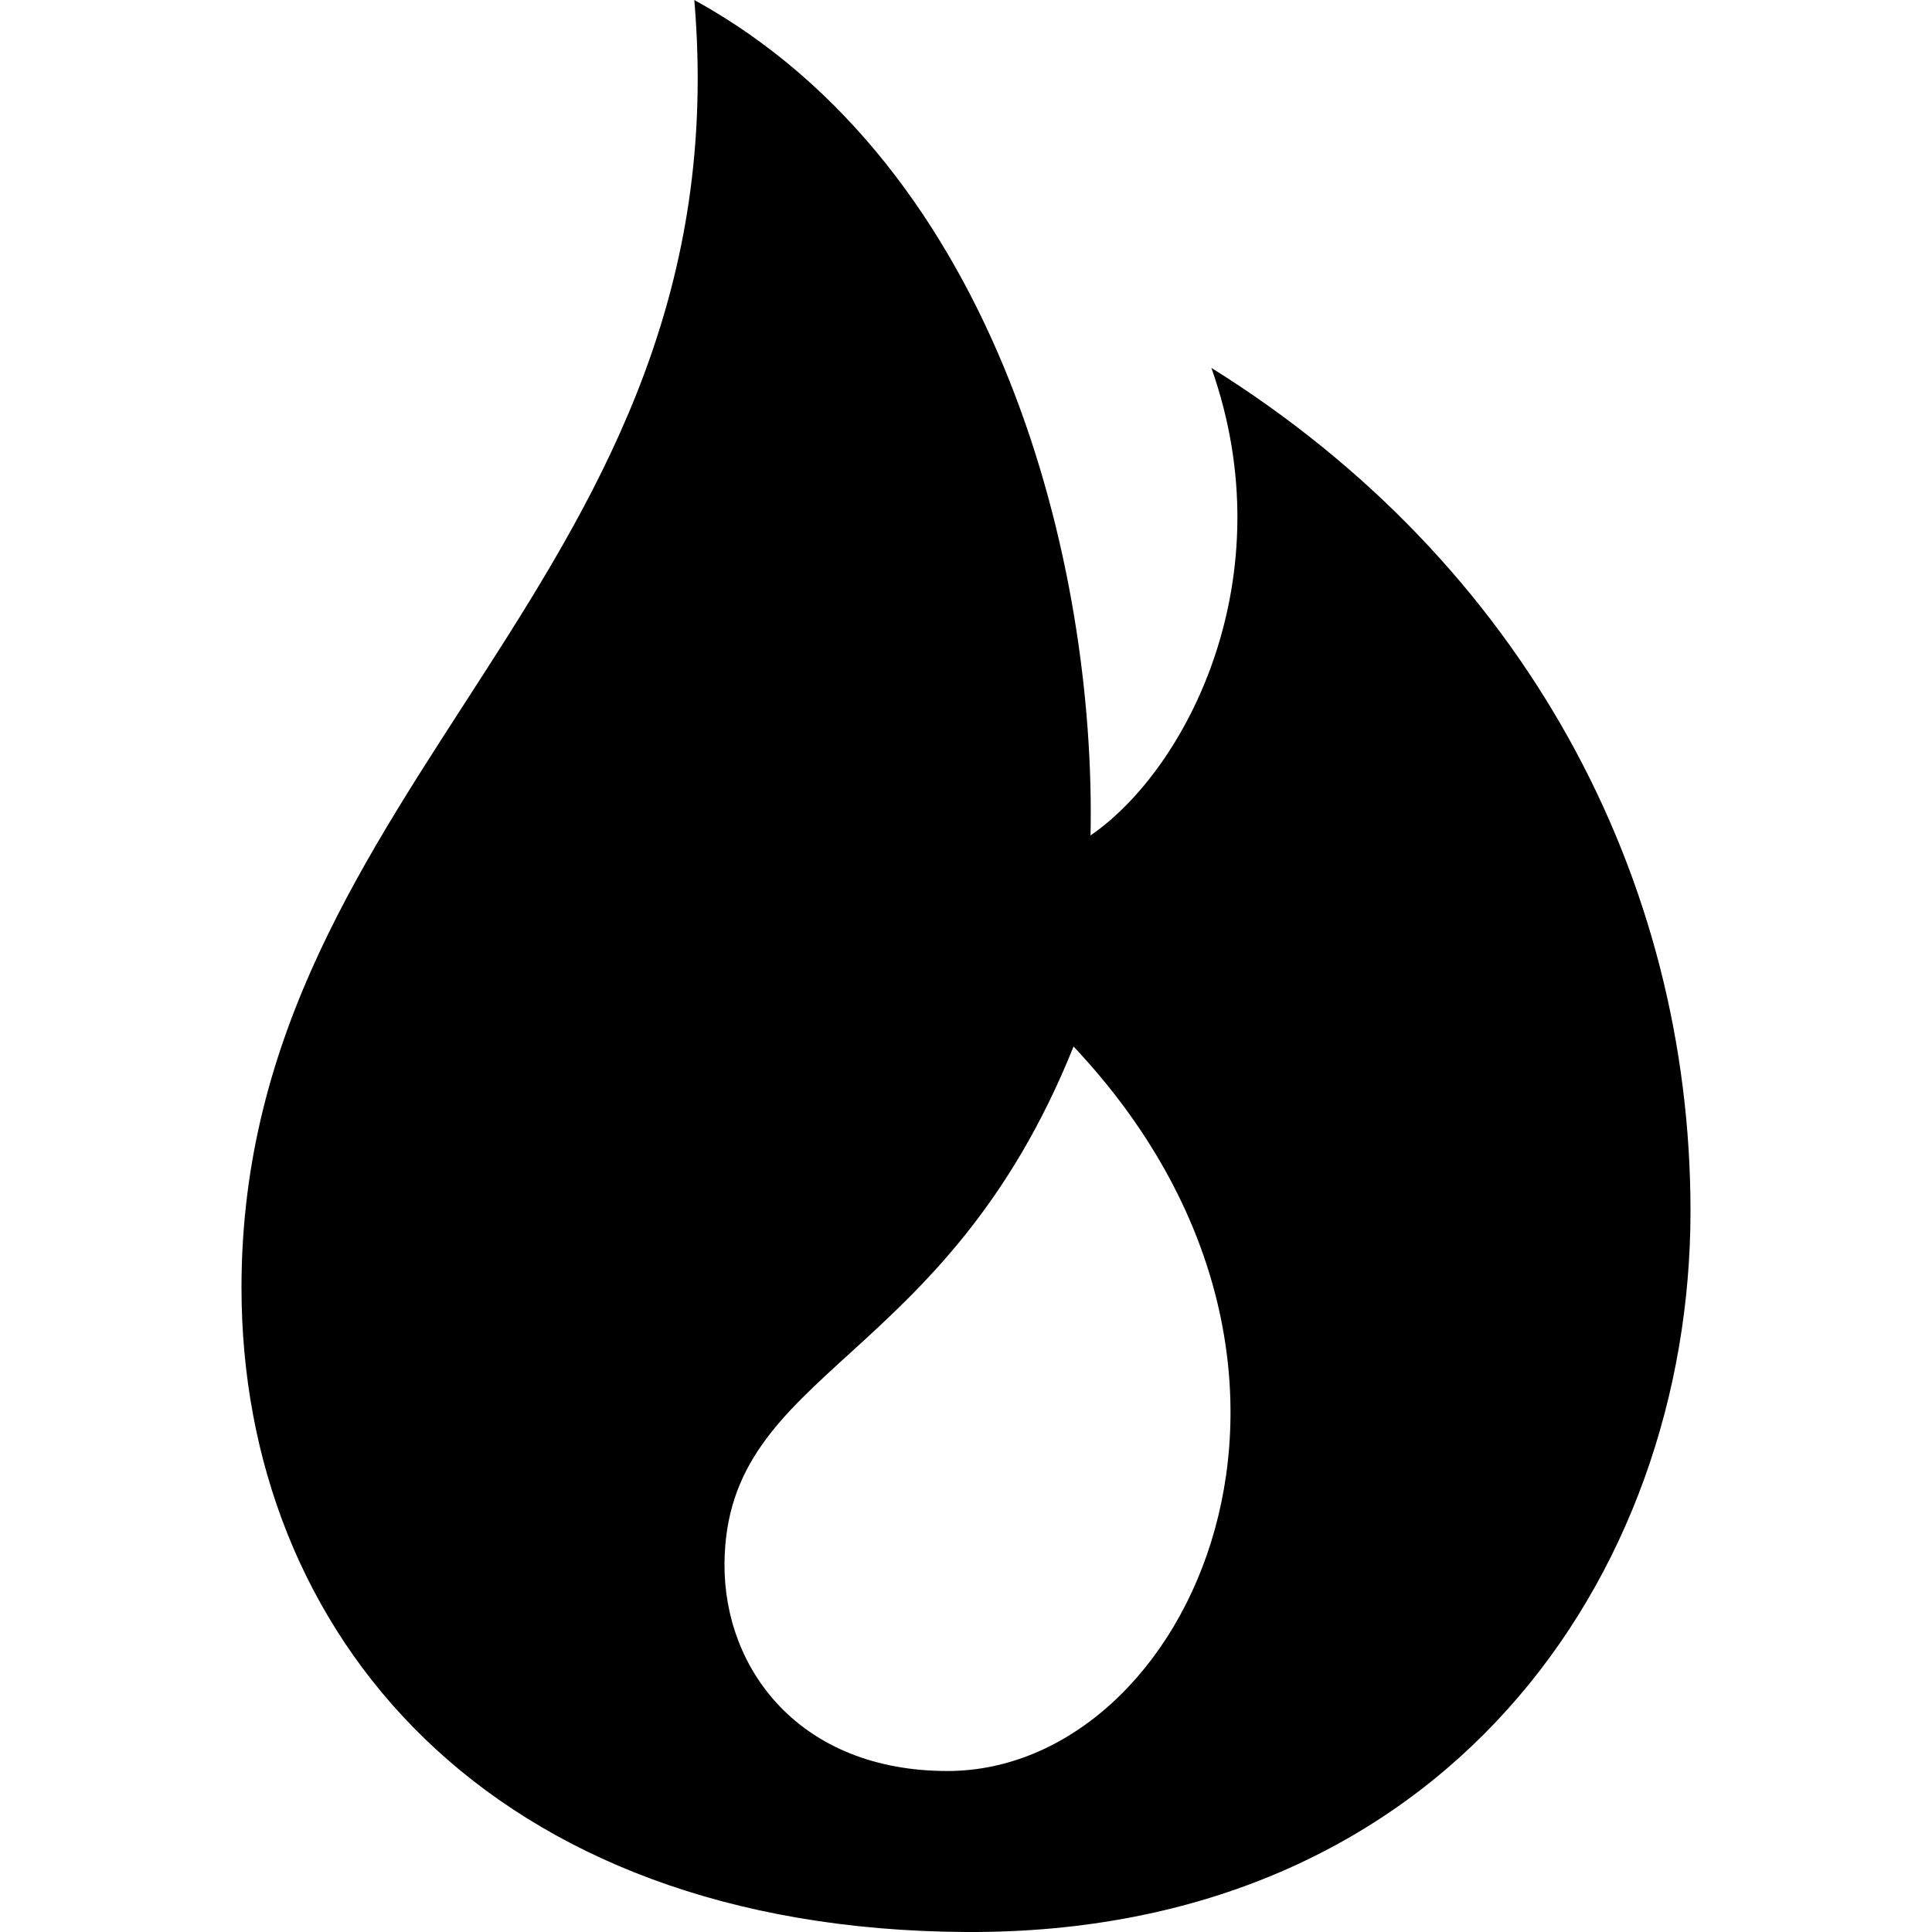
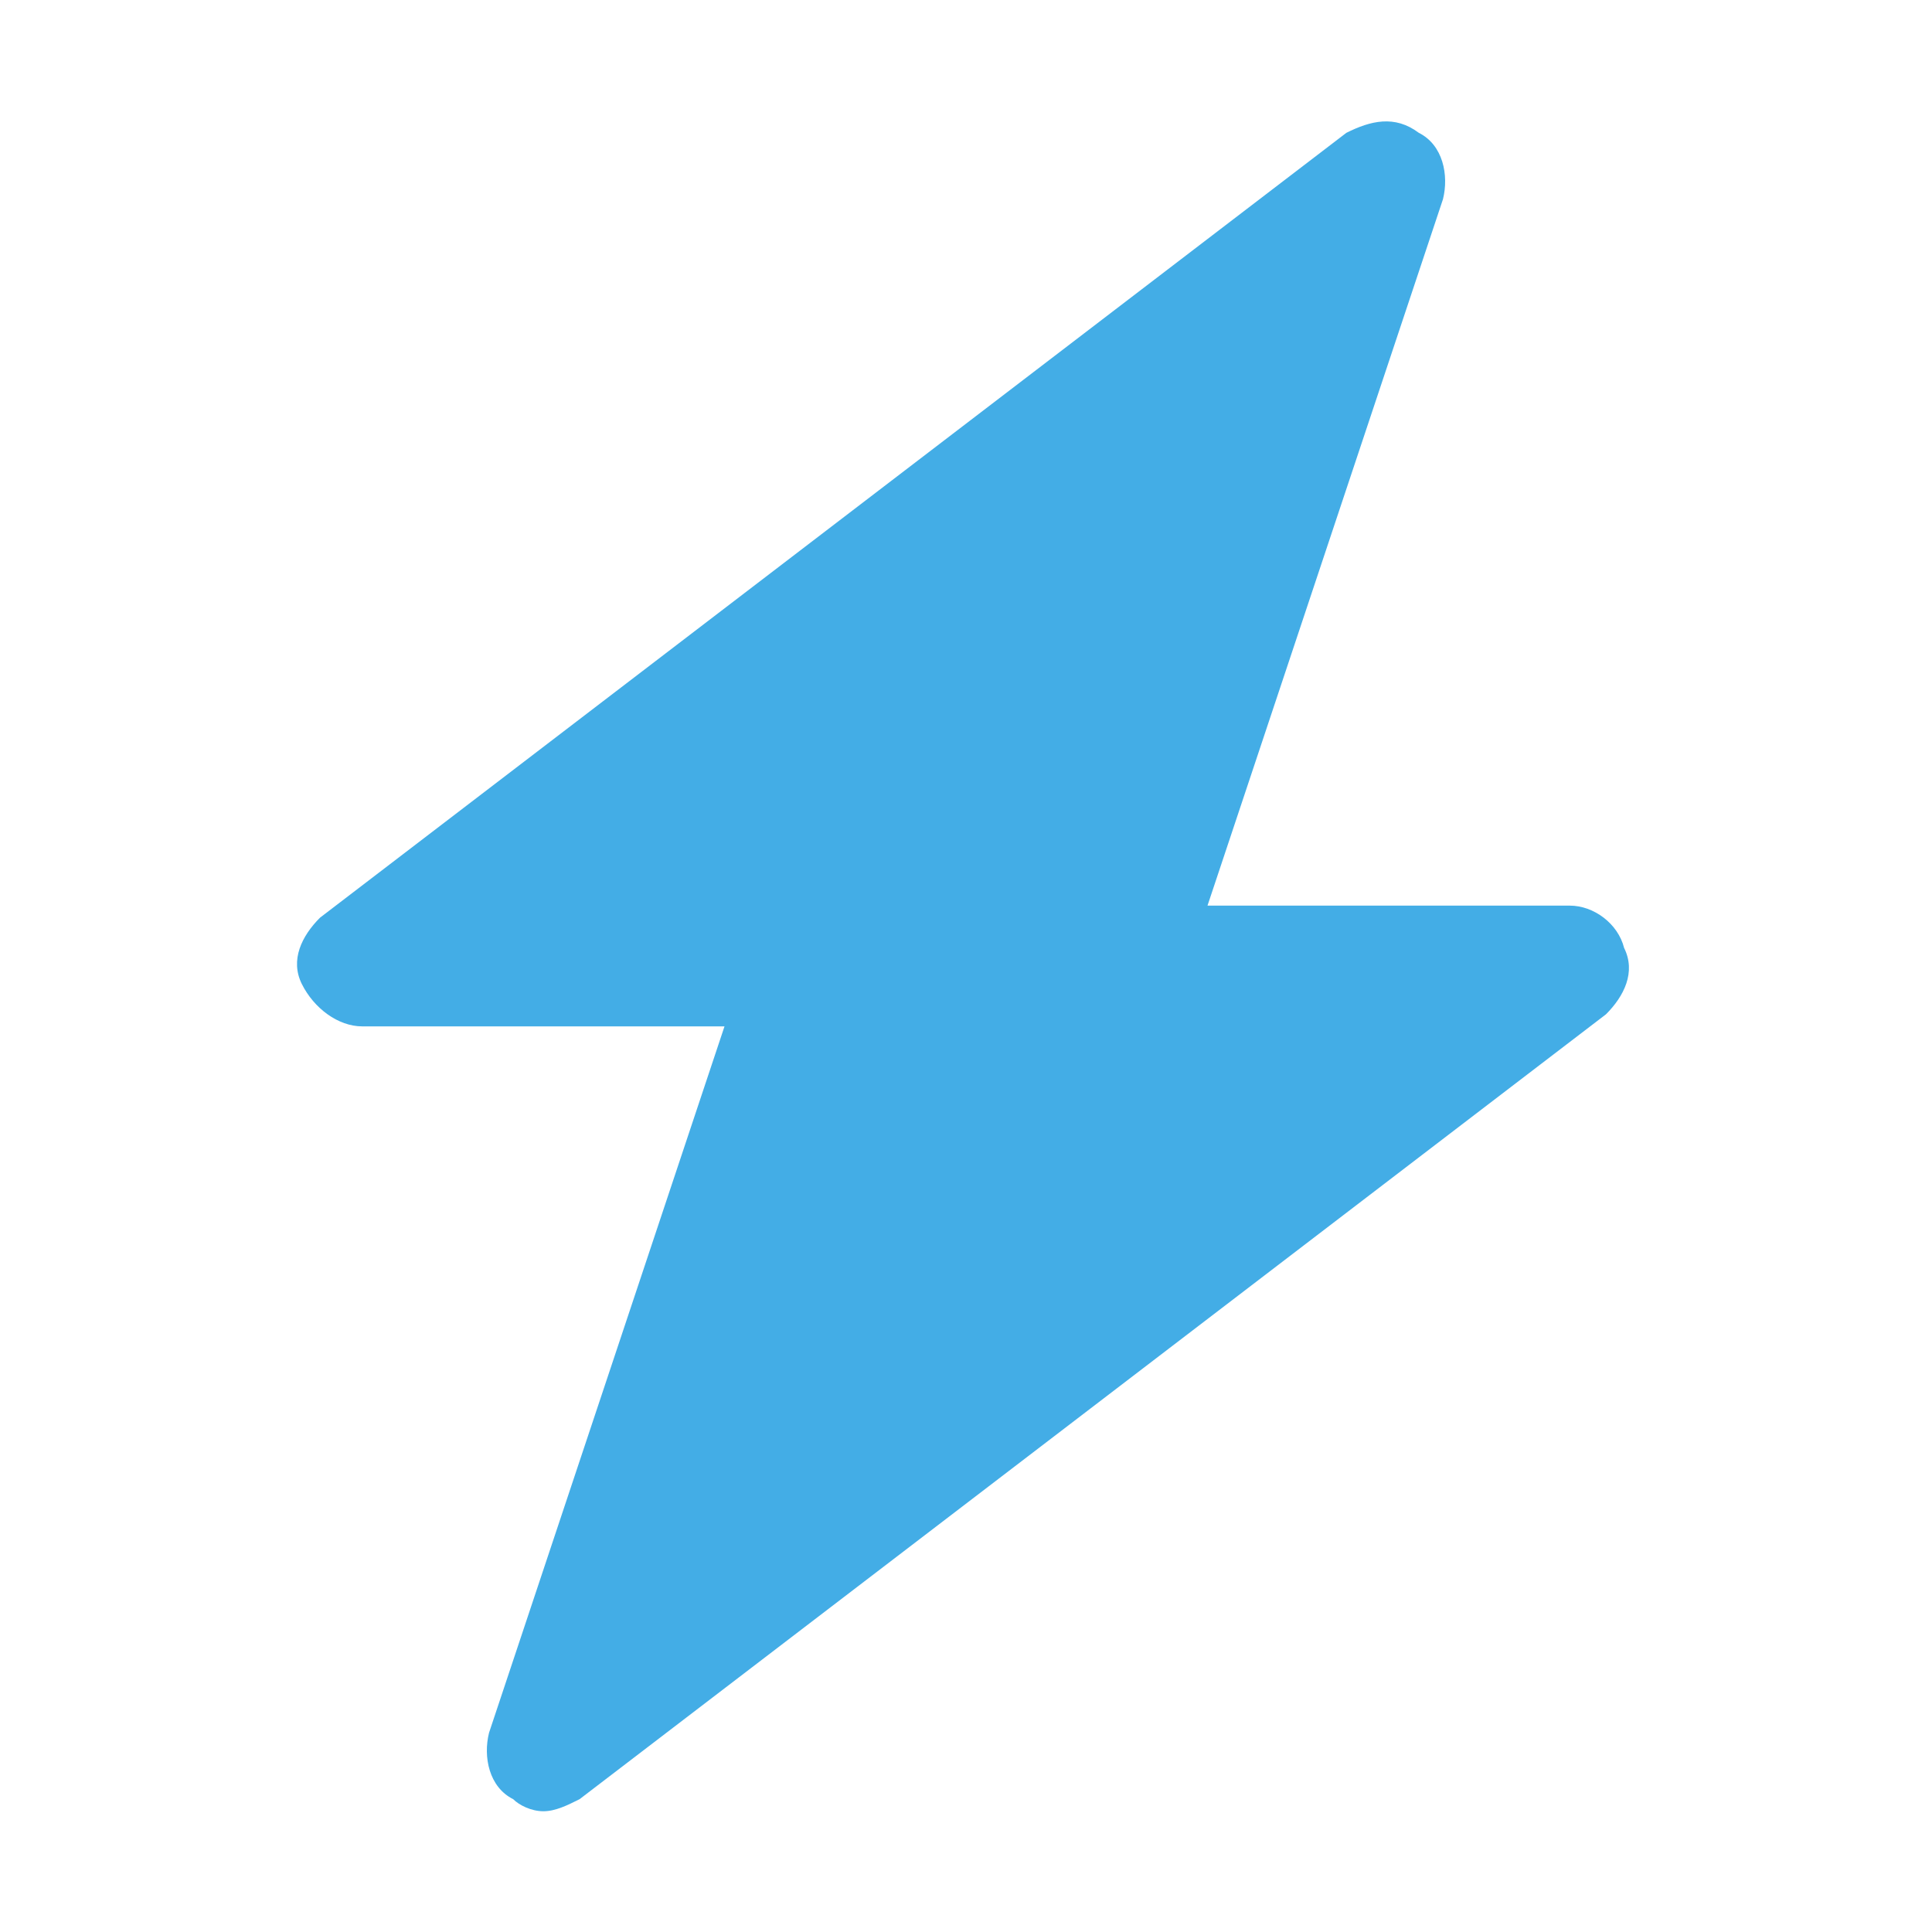
- <svg xmlns="http://www.w3.org/2000/svg" width="24" height="24" fill-rule="evenodd" clip-rule="evenodd">
-   <path d="M8.625 0c.61 7.189-5.625 9.664-5.625 15.996 0 4.301 3.069 7.972 9 8.004 5.931.032 9-4.414 9-8.956 0-4.141-2.062-8.046-5.952-10.474.924 2.607-.306 4.988-1.501 5.808.07-3.337-1.125-8.289-4.922-10.378zm4.711 13c3.755 3.989 1.449 9-1.567 9-1.835 0-2.779-1.265-2.769-2.577.019-2.433 2.737-2.435 4.336-6.423z" />
+ <svg xmlns="http://www.w3.org/2000/svg" version="1.1" id="Icons" x="0px" y="0px" viewBox="0 0 32 32" style="enable-background:new 0 0 32 32;" xml:space="preserve">
+   <path d="M26.9,15.7C26.8,15.3,26.4,15,26,15h-6l3.9-11.7c0.1-0.4,0-0.9-0.4-1.1c-0.4-0.3-0.8-0.2-1.2,0l-17,13  c-0.3,0.3-0.5,0.7-0.3,1.1C5.2,16.7,5.6,17,6,17h6L8.1,28.7c-0.1,0.4,0,0.9,0.4,1.1C8.6,29.9,8.8,30,9,30c0.2,0,0.4-0.1,0.6-0.2  l17-13C26.9,16.5,27.1,16.1,26.9,15.7z" id="id_108" style="fill: rgb(67, 173, 230);" />
</svg>
